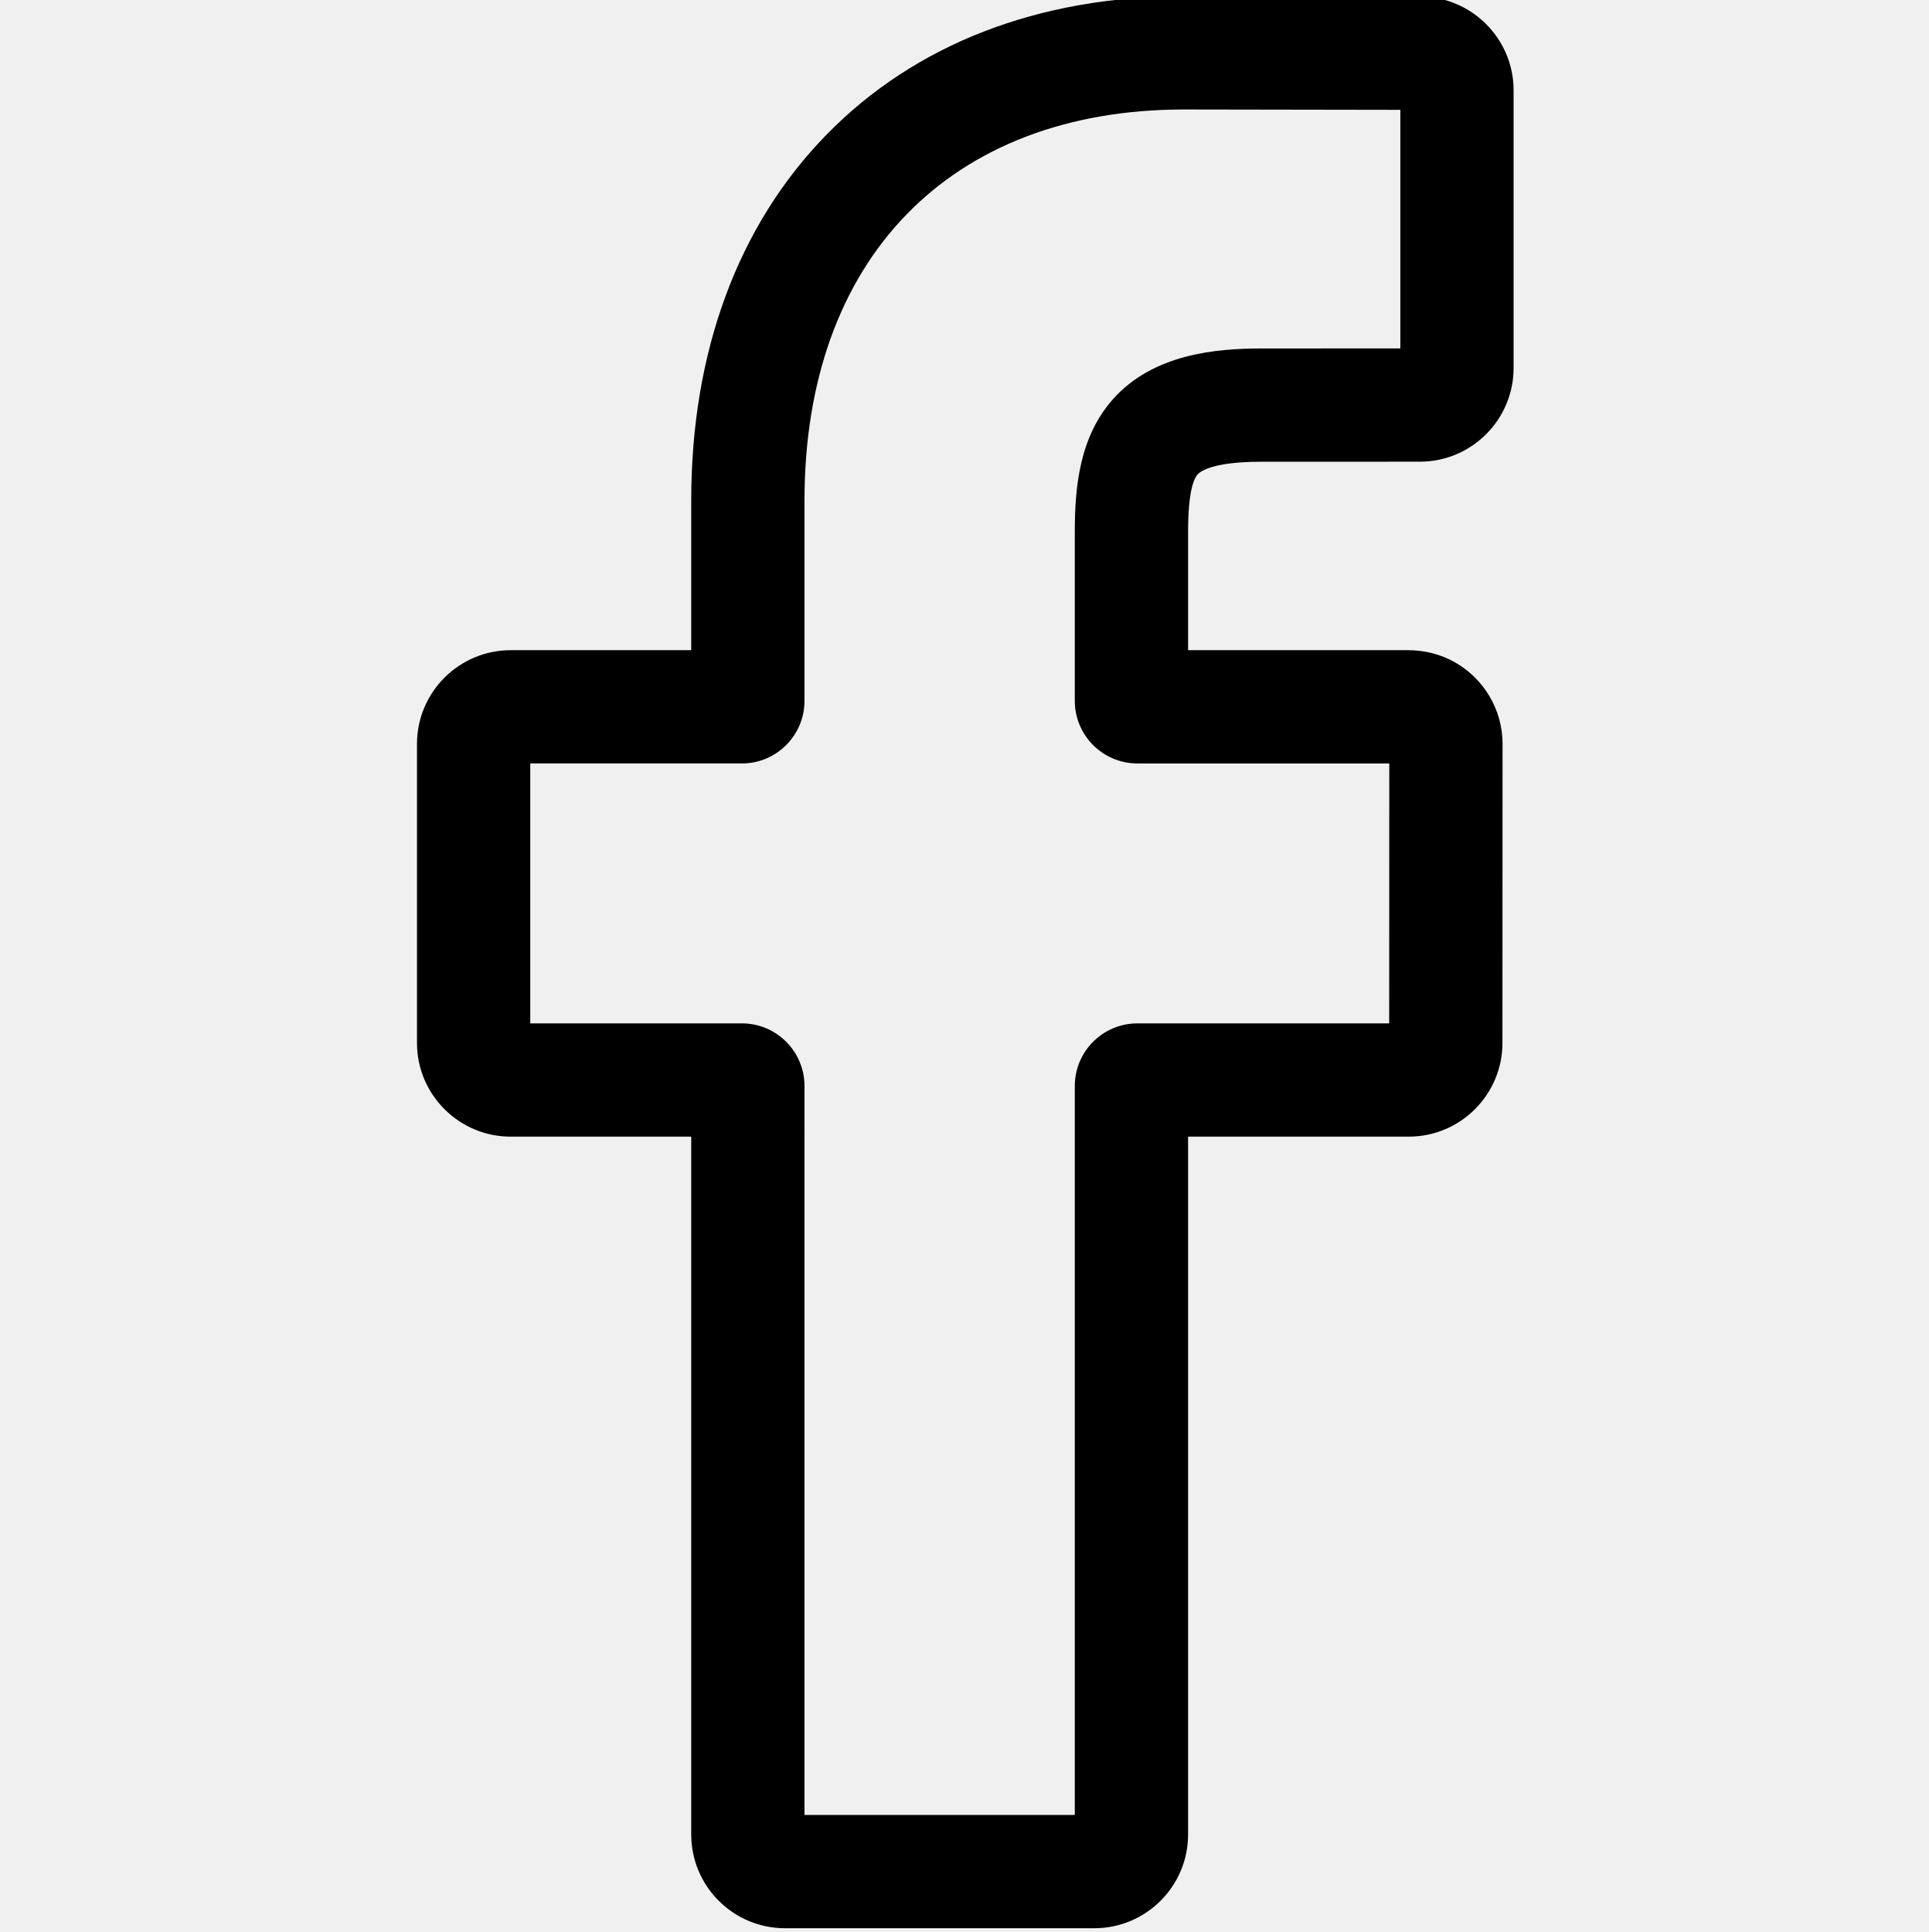
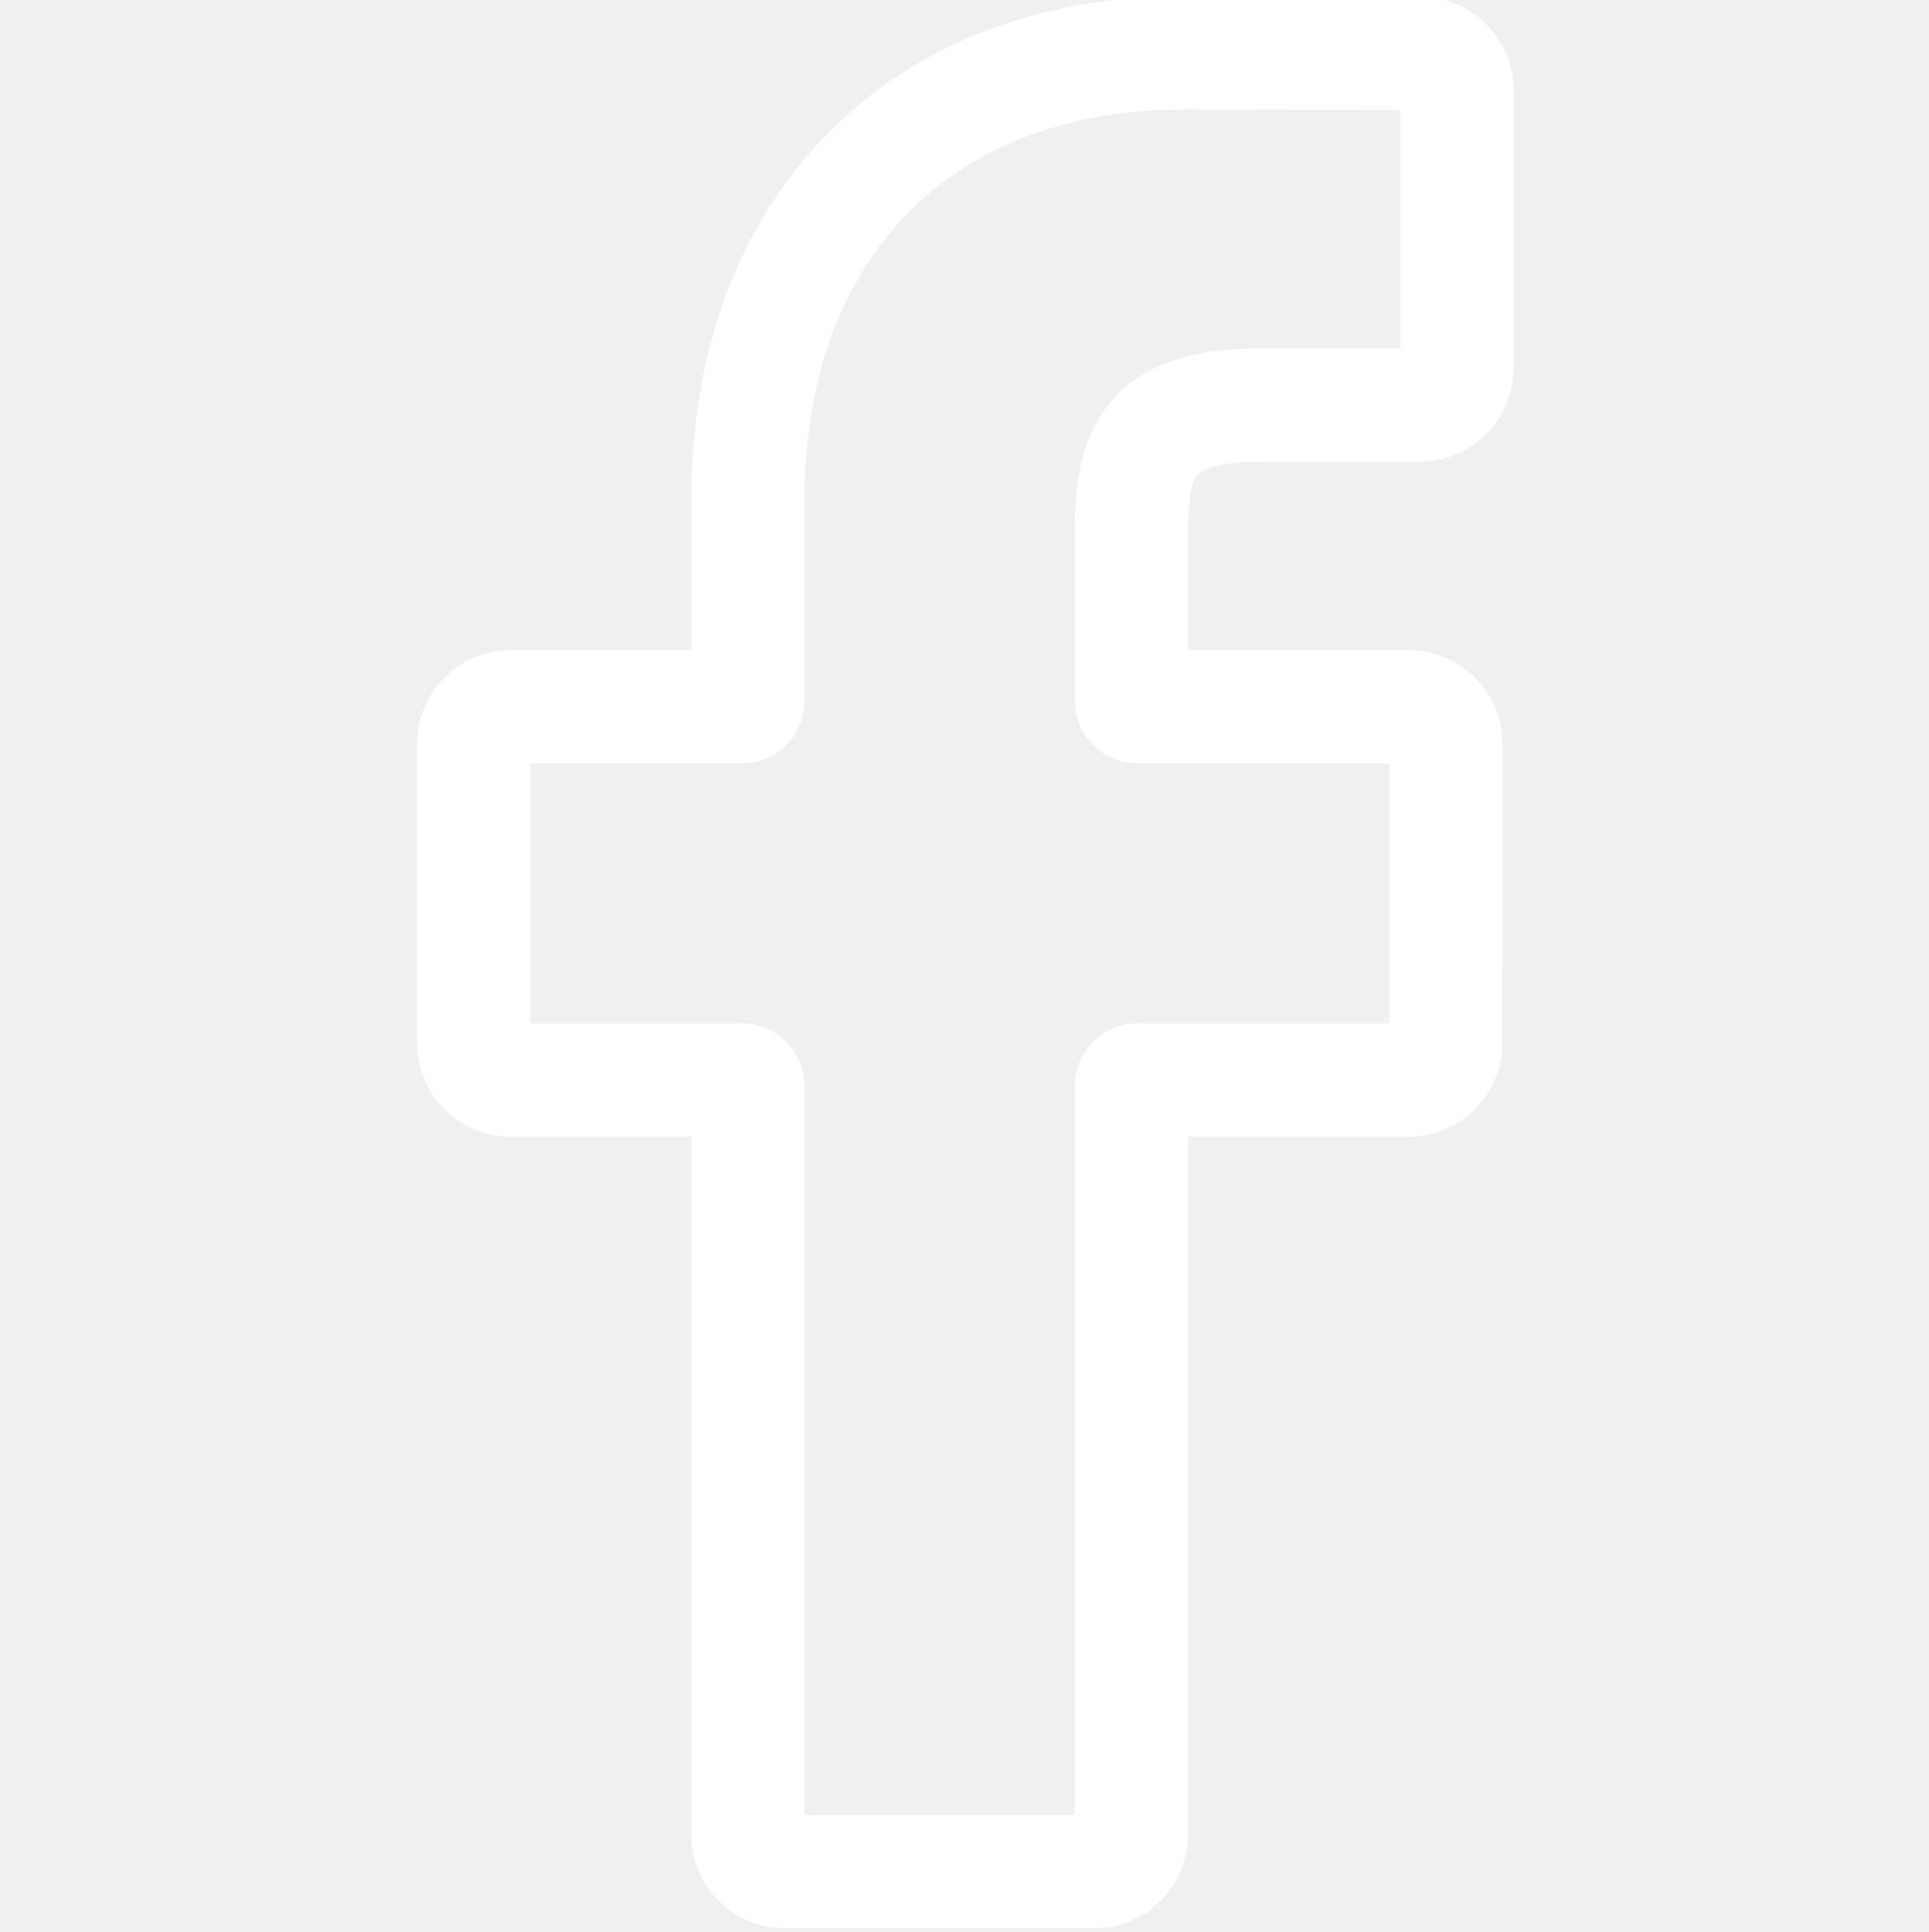
- <svg xmlns="http://www.w3.org/2000/svg" viewBox="-110 1 511 512">
+ <svg xmlns="http://www.w3.org/2000/svg" viewBox="-110 1 511 512" fill="#fff">
  <path d="m180 512h-81.992c-13.695 0-24.836-11.141-24.836-24.836v-184.938h-47.836c-13.695 0-24.836-11.145-24.836-24.836v-79.246c0-13.695 11.141-24.836 24.836-24.836h47.836v-39.684c0-39.348 12.355-72.824 35.727-96.805 23.477-24.09 56.285-36.82 94.879-36.82l62.531.102c13.672.023 24.793 11.164 24.793 24.836v73.578c0 13.695-11.137 24.836-24.828 24.836l-42.102.016c-12.84 0-16.109 2.574-16.809 3.363-1.152 1.309-2.523 5.008-2.523 15.223v31.352h58.27c4.387 0 8.637 1.082 12.289 3.121 7.879 4.402 12.777 12.727 12.777 21.723l-.031 79.246c0 13.688-11.141 24.828-24.836 24.828h-58.469v184.941c0 13.695-11.145 24.836-24.84 24.836zm-76.812-30.016h71.633v-193.195c0-9.145 7.441-16.582 16.582-16.582h66.727l.027-68.883h-66.758c-9.141 0-16.578-7.438-16.578-16.582v-44.789c0-11.727 1.191-25.062 10.043-35.086 10.695-12.117 27.551-13.516 39.301-13.516l36.922-.016v-63.227l-57.332-.094c-62.023 0-100.566 39.703-100.566 103.609v53.117c0 9.141-7.438 16.582-16.578 16.582h-56.094v68.883h56.094c9.141 0 16.578 7.438 16.578 16.582zm163.062-451.867h.004zm0 0" />
</svg>
